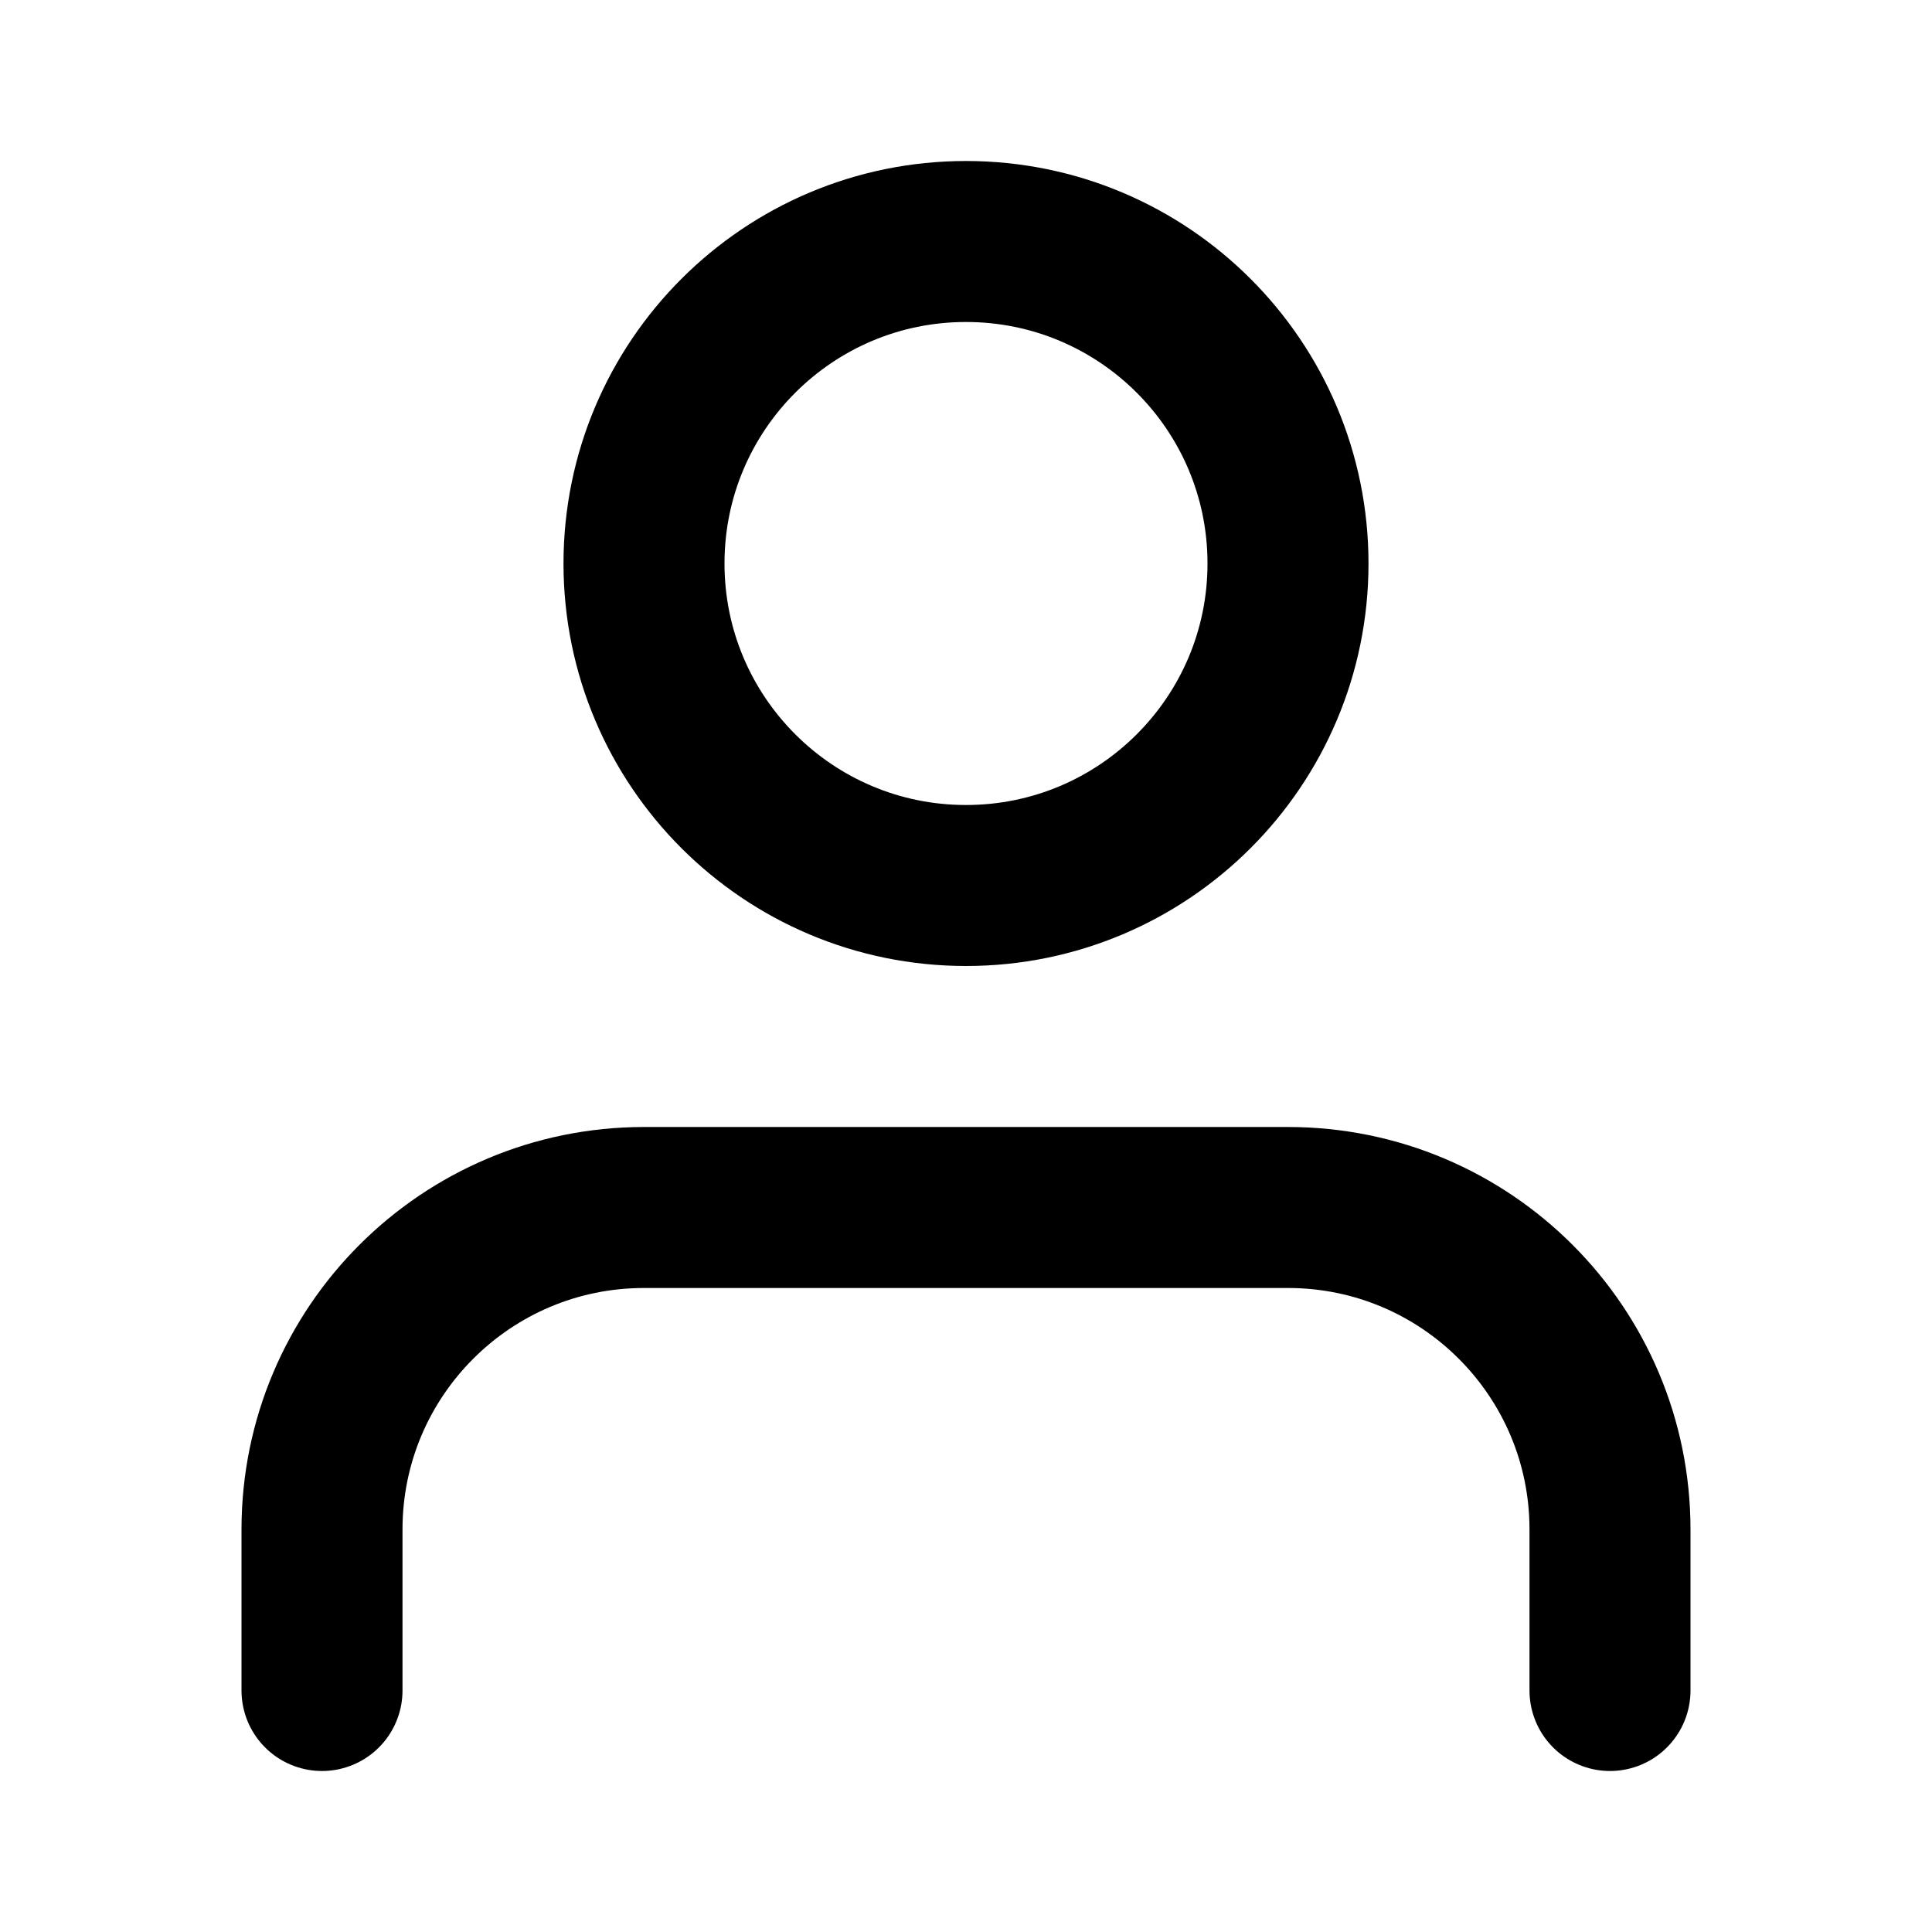
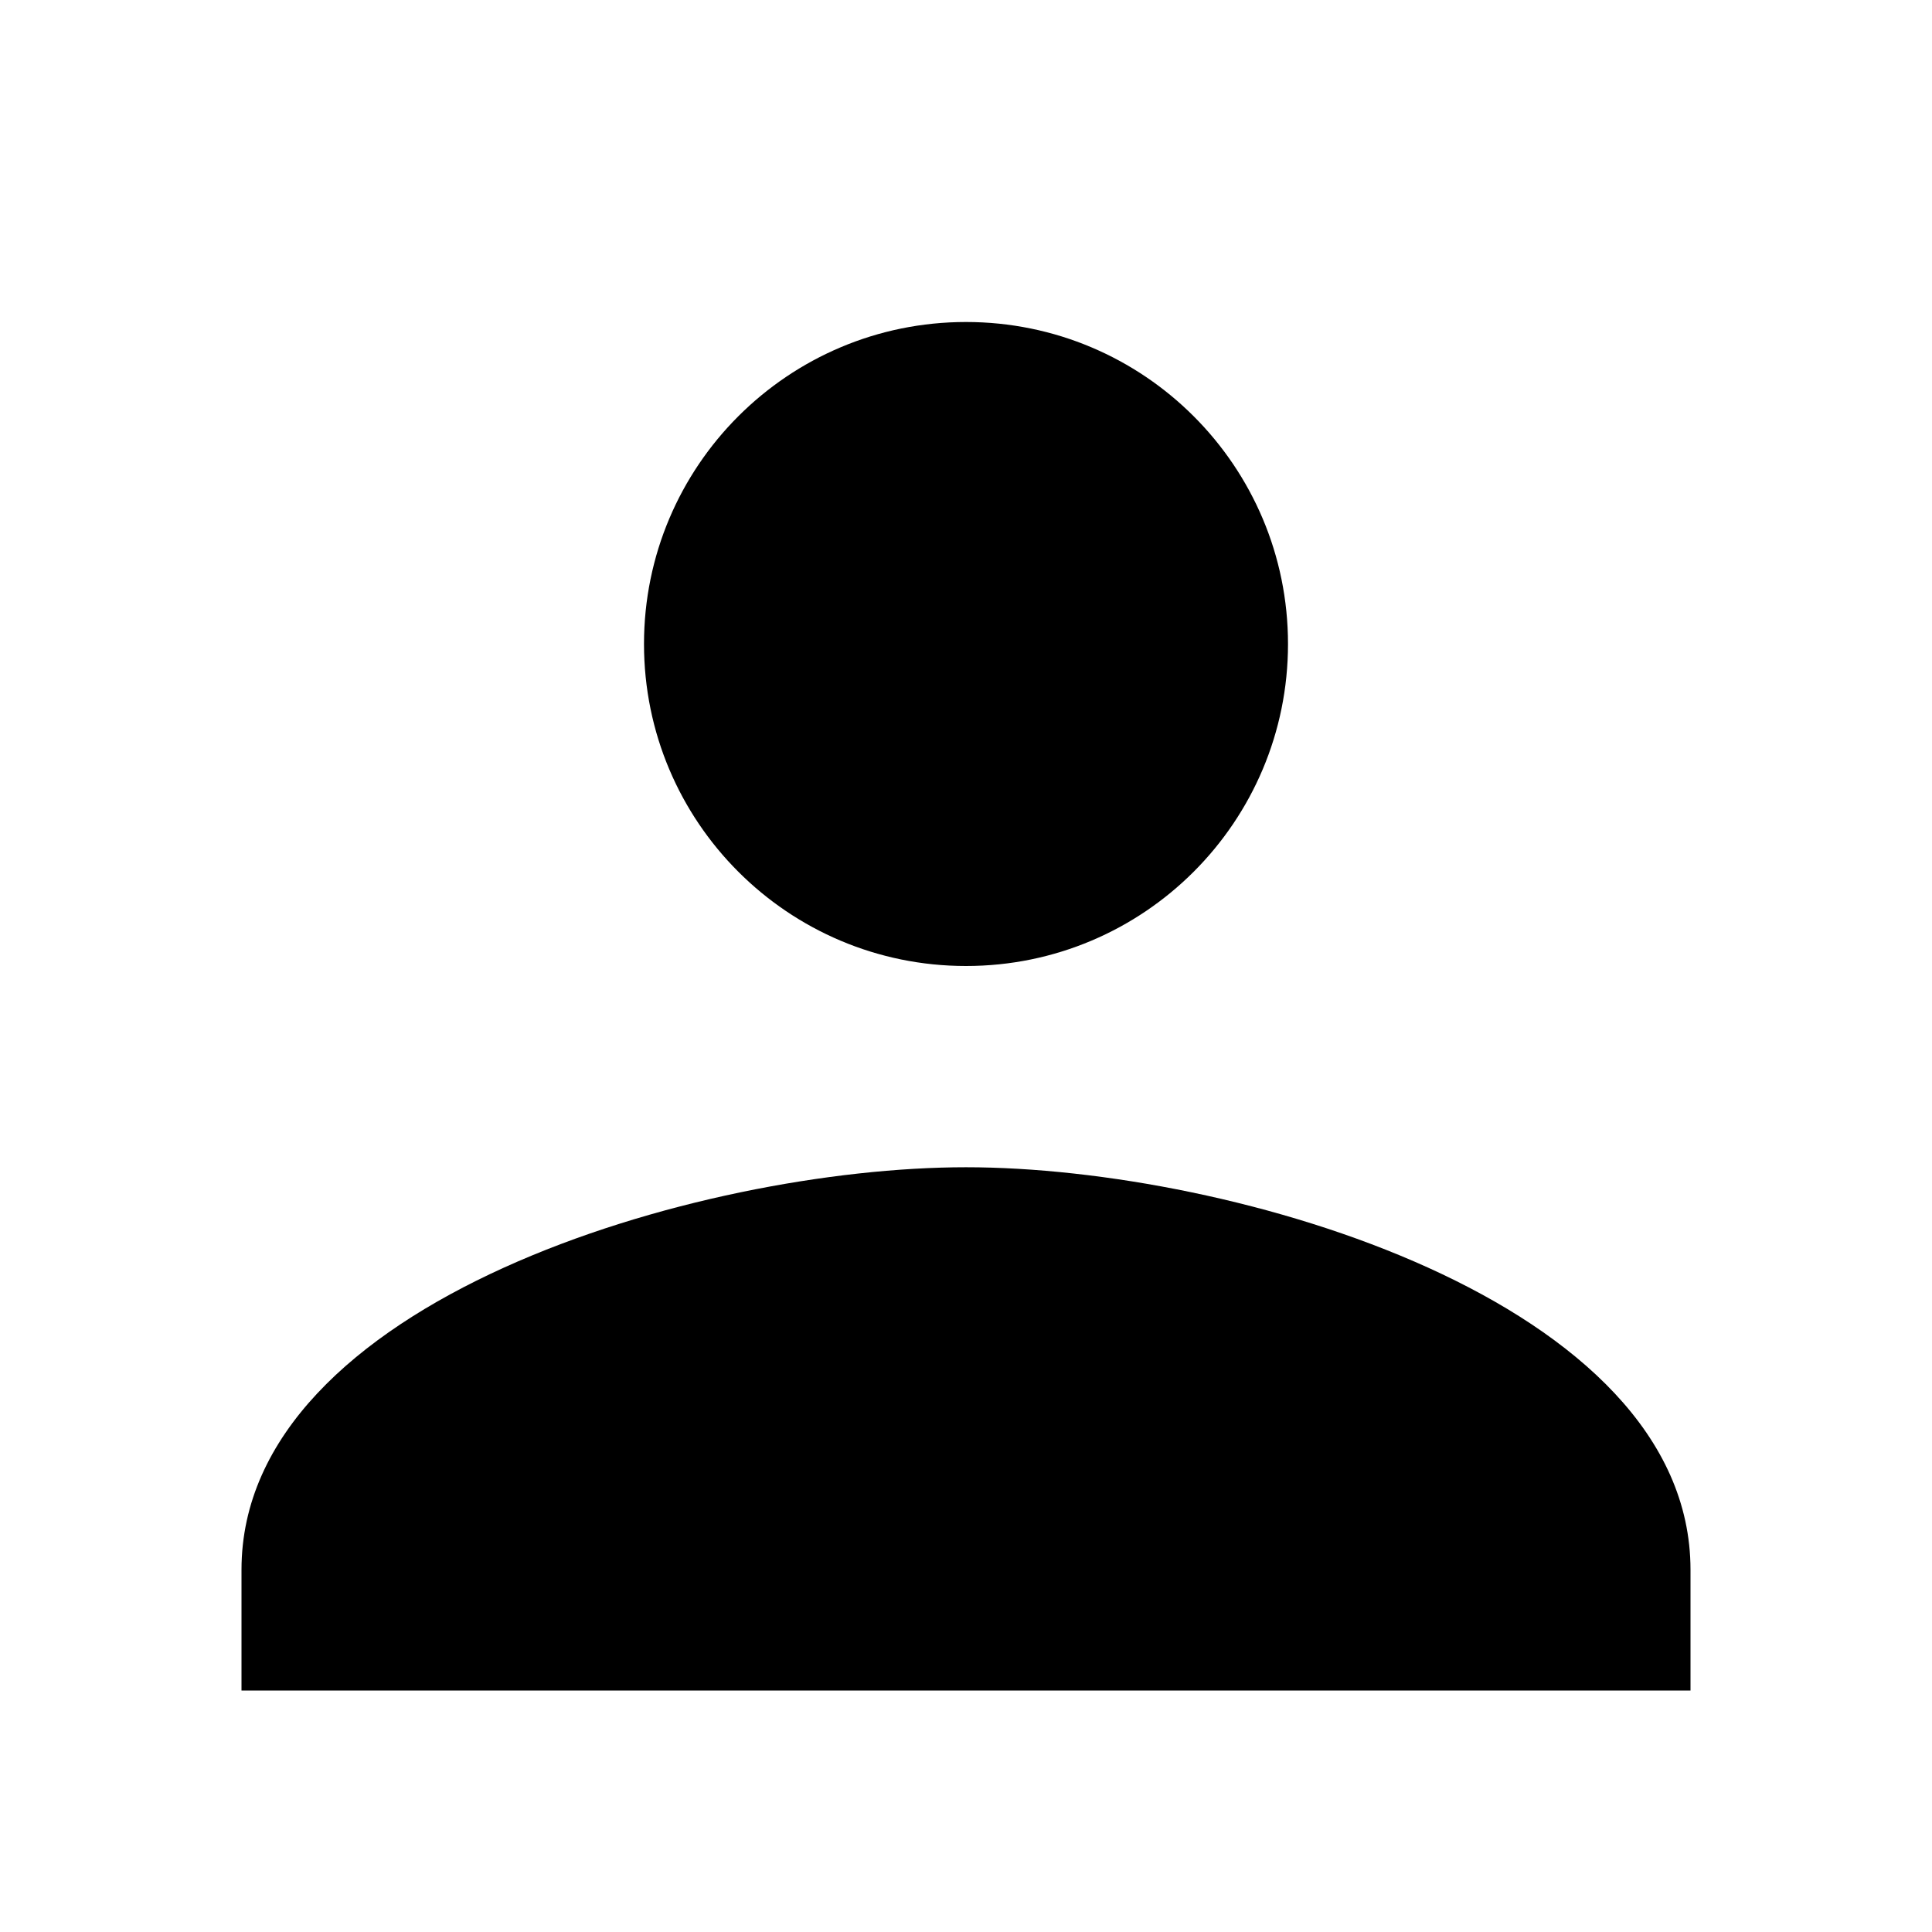
<svg xmlns="http://www.w3.org/2000/svg" width="24" height="24" viewBox="0 0 24 24" fill="none">
-   <path d="M20 21V19C20 16.791 18.209 15 16 15H8C5.791 15 4 16.791 4 19V21" stroke="currentColor" stroke-width="2" stroke-linecap="round" stroke-linejoin="round" />
-   <circle cx="12" cy="7" r="4" stroke="currentColor" stroke-width="2" stroke-linecap="round" stroke-linejoin="round" />
+   <path d="M12 12C14.21 12 16 10.21 16 8C16 5.79 14.21 4 12 4C9.79 4 8 5.79 8 8C8 10.21 9.79 12 12 12ZM12 14.5C8.69 14.5 3 16.16 3 19.5V21H21V19.5C21 16.16 15.31 14.5 12 14.5Z" fill="currentColor" />
</svg>
